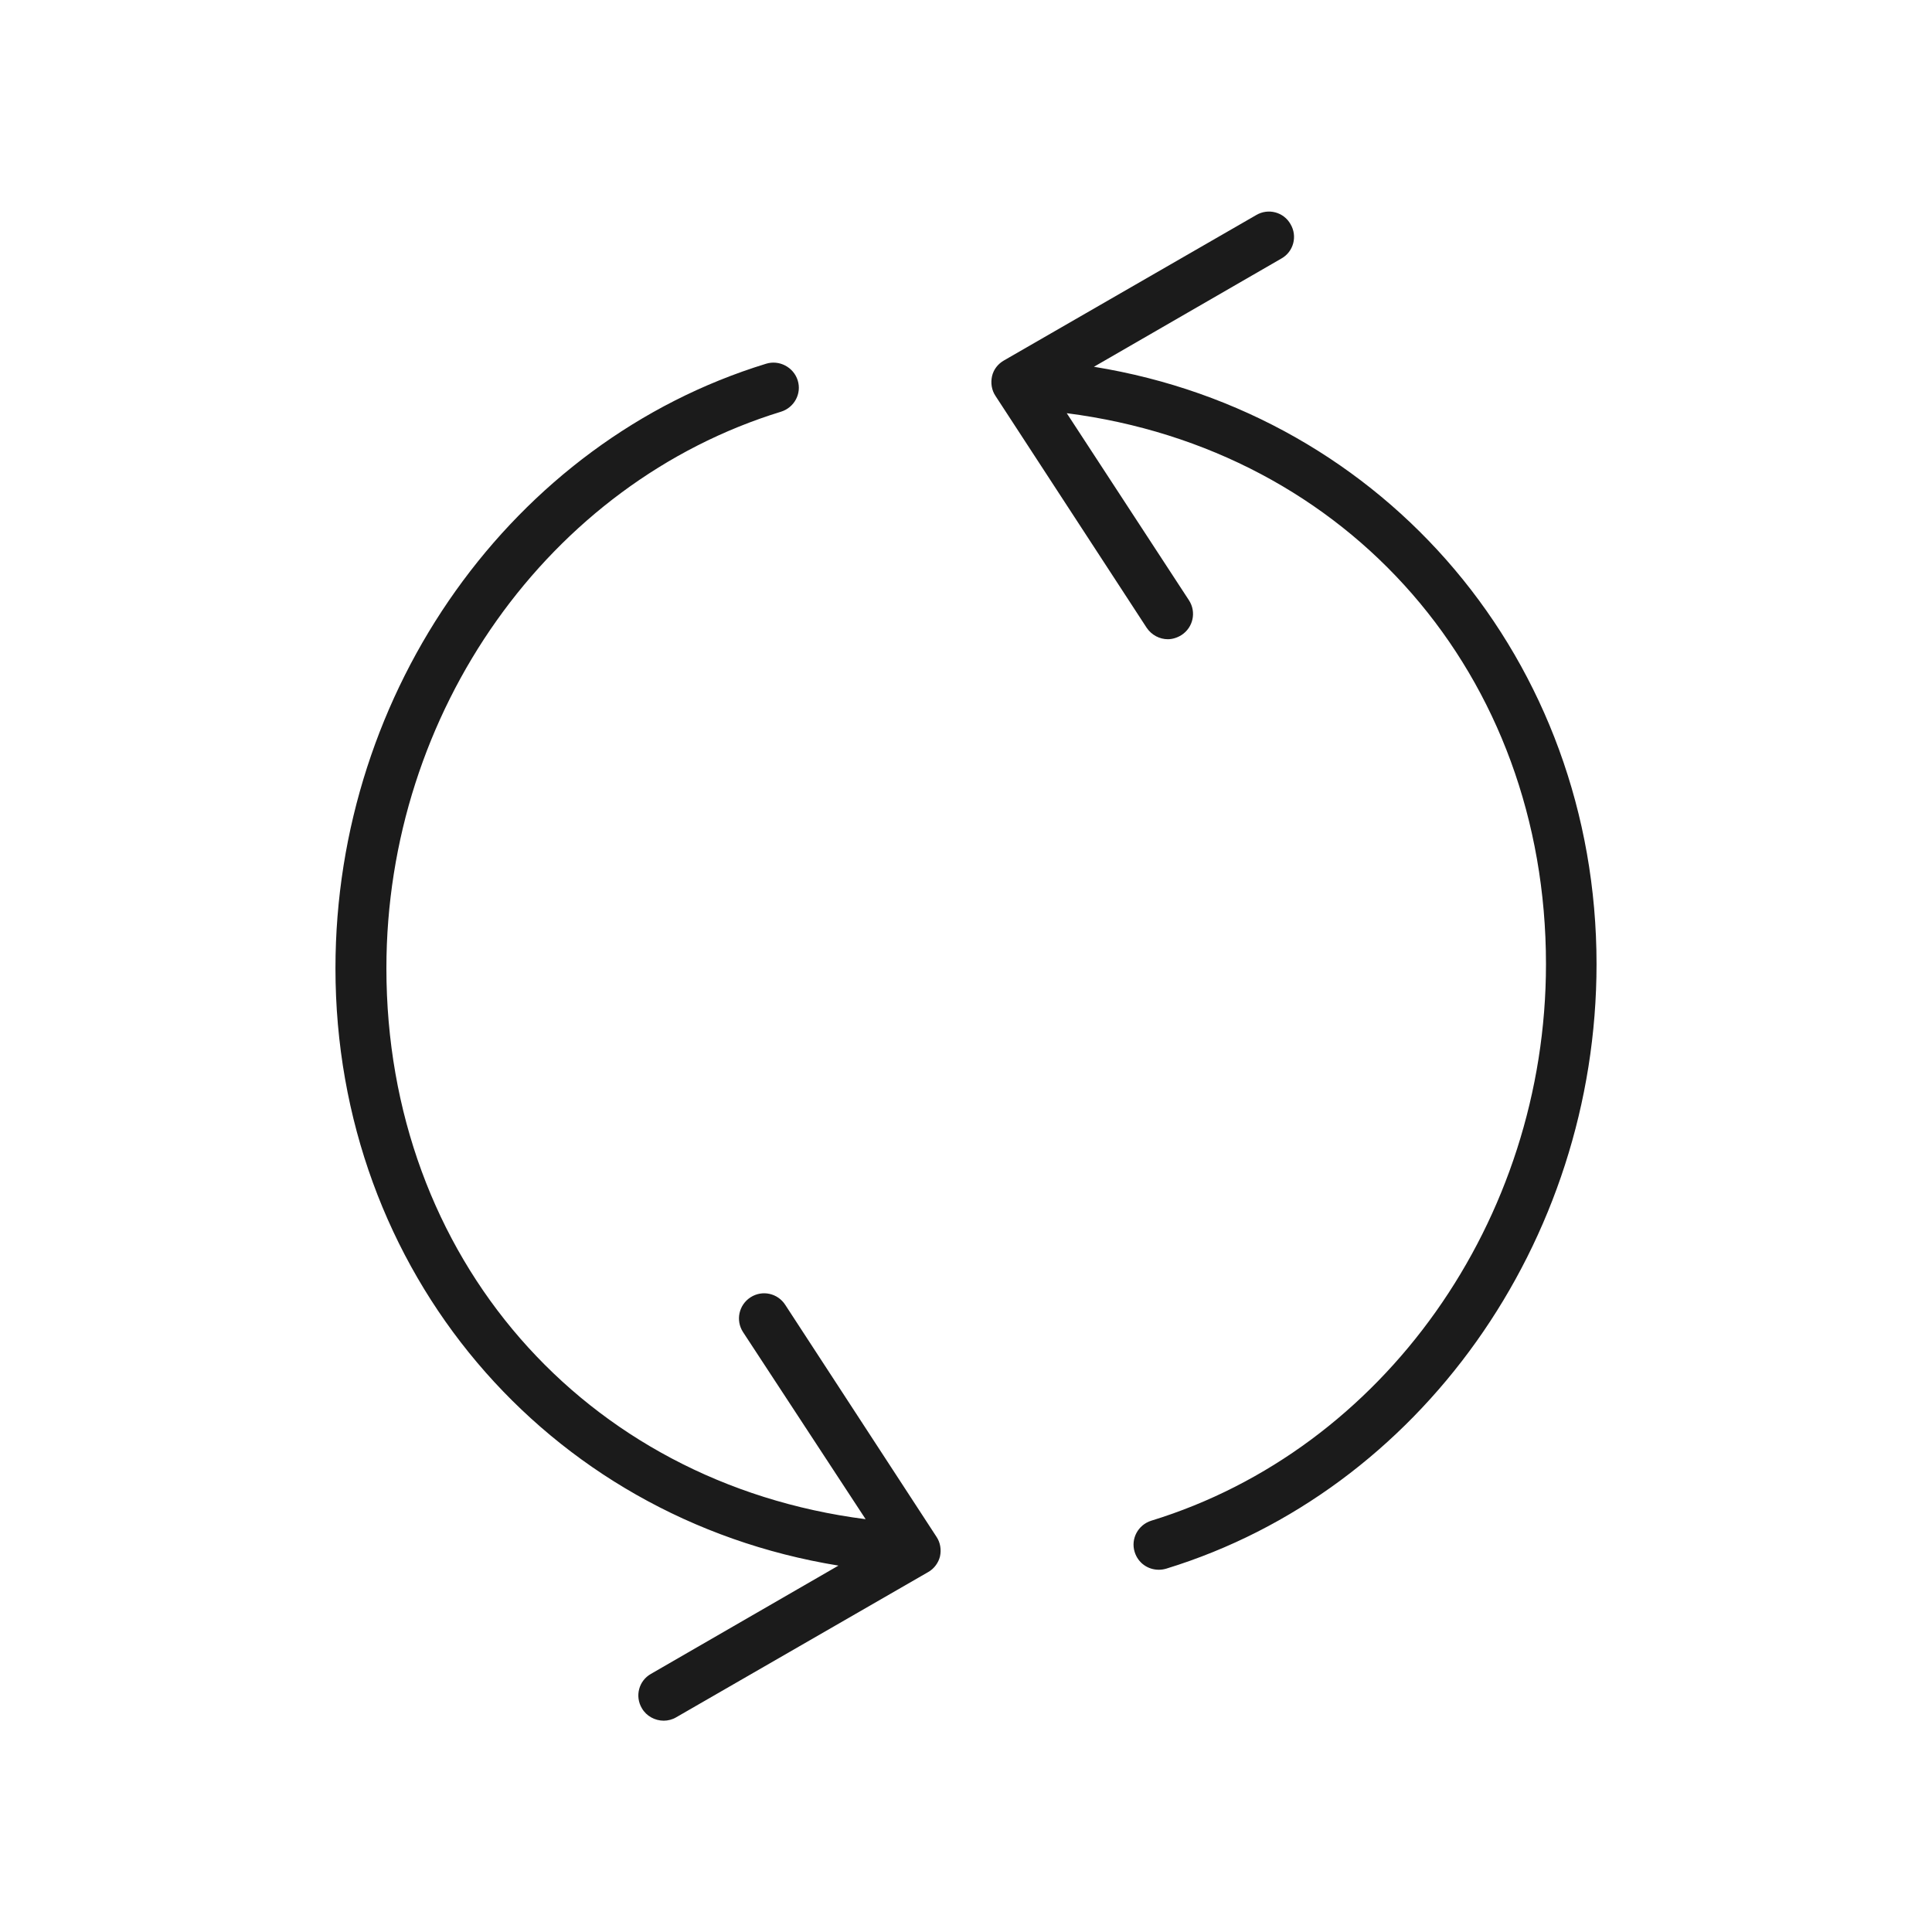
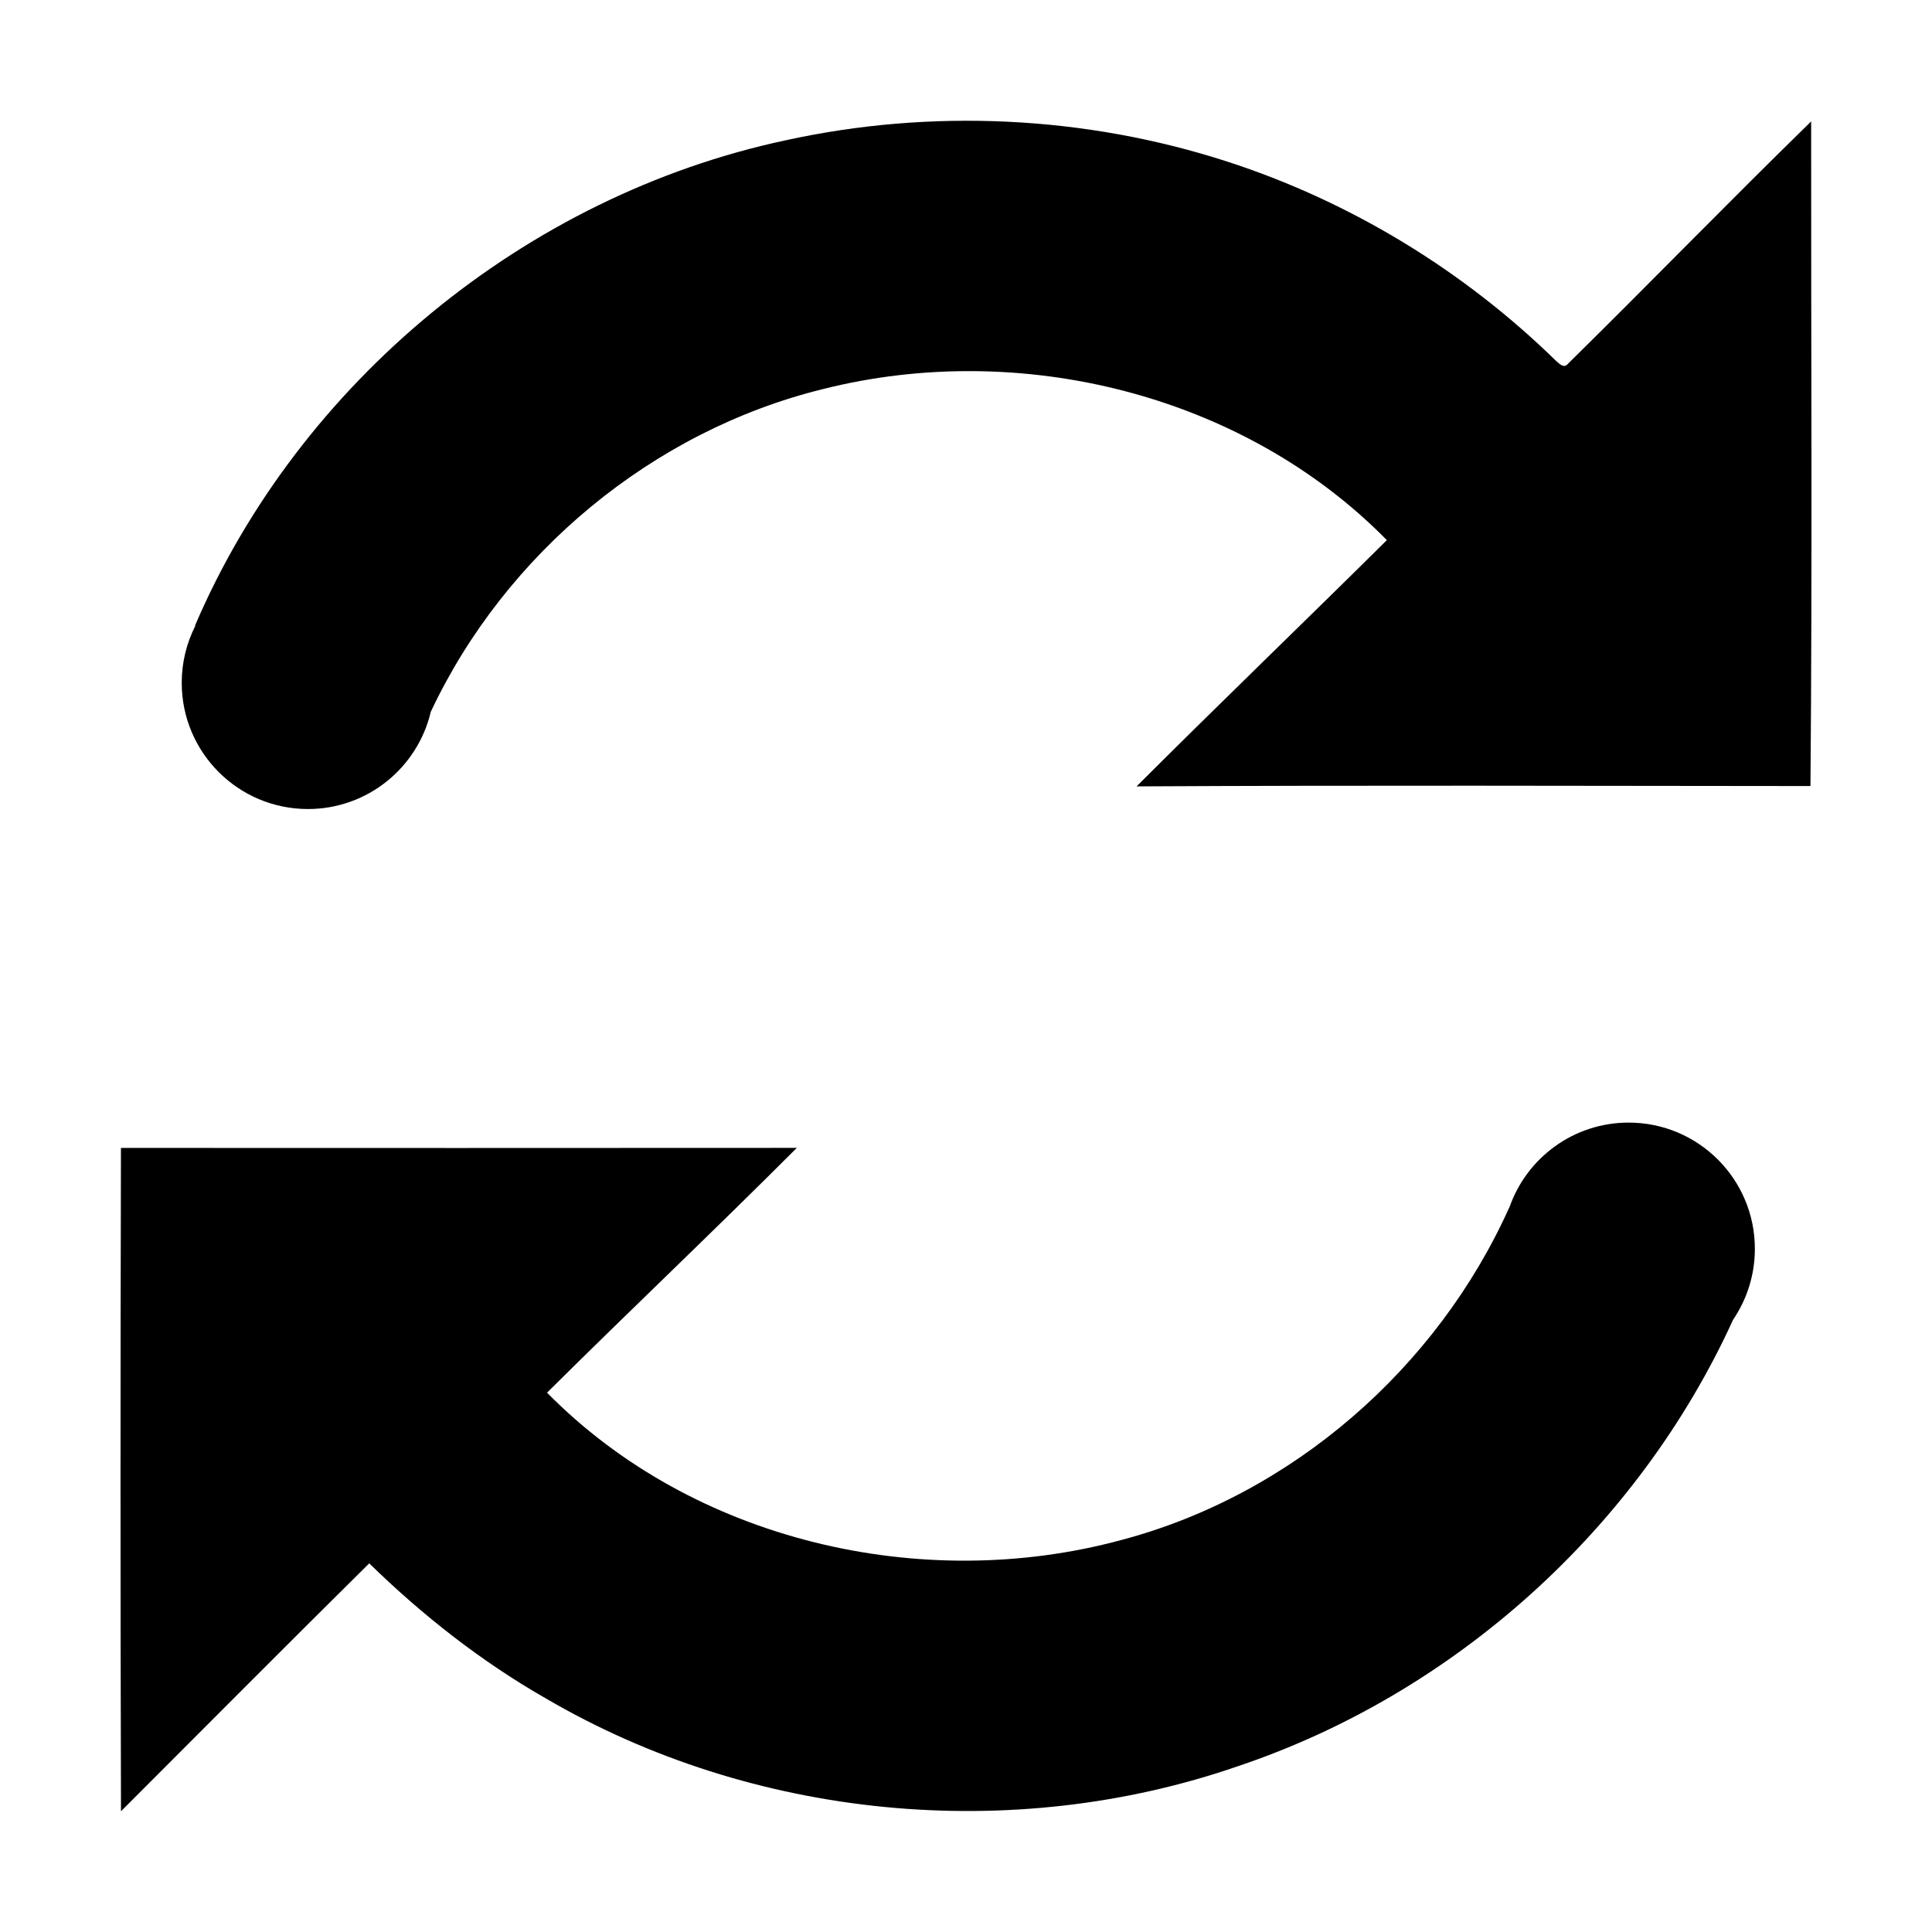
- <svg xmlns="http://www.w3.org/2000/svg" version="1.1" id="Layer_1" x="0px" y="0px" viewBox="0 0 512 512" style="enable-background:new 0 0 512 512;" xml:space="preserve">
-   <style type="text/css">
- 	.st0{fill-rule:evenodd;clip-rule:evenodd;fill:#1B1B1B;}
- </style>
-   <path class="st0" d="M423.1,255.5c0,73.7-46.9,139.6-114,160.2c-0.7,0.2-1.3,0.3-2,0.3c-2.9,0-5.5-1.8-6.4-4.7  c-1.1-3.5,0.9-7.2,4.4-8.3c61.6-18.9,104.6-79.6,104.6-147.5c0-76.5-52.2-136.4-127-146l32.4,49.6c2,3.1,1.1,7.2-2,9.2  c-1.1,0.7-2.4,1.1-3.6,1.1c-2.2,0-4.3-1.1-5.6-3l-40.1-61.5c-1-1.5-1.3-3.4-0.9-5.2c0.4-1.8,1.6-3.3,3.2-4.2l66.8-38.5  c3.2-1.9,7.3-0.8,9.1,2.4c1.9,3.2,0.8,7.3-2.4,9.1l-49.7,28.7C367.3,109.7,423.1,175.3,423.1,255.5z M246,416.6l-66.8,38.5  c-1,0.6-2.2,0.9-3.3,0.9c-2.3,0-4.6-1.2-5.8-3.3c-1.9-3.2-0.8-7.3,2.4-9.1l49.7-28.7c-77.6-12.6-133.3-78.1-133.3-158.3  c0-73.7,46.9-139.6,114.1-160.2c3.5-1.1,7.3,0.9,8.4,4.4c1.1,3.5-0.9,7.2-4.4,8.3c-61.6,18.9-104.6,79.6-104.6,147.5  c0,76.5,52.2,136.4,127,146L196.9,353c-2-3.1-1.1-7.2,2-9.2c3.1-2,7.2-1.1,9.2,2l40.1,61.5c1,1.5,1.3,3.4,0.9,5.2  C248.7,414.1,247.6,415.7,246,416.6z" />
+ <svg xmlns="http://www.w3.org/2000/svg" version="1.1" id="Layer_1" x="0px" y="0px" width="512px" height="512px" viewBox="0 0 512 512" enable-background="new 0 0 512 512" xml:space="preserve">
+   <g>
+     <path d="M479.971,32.18c-21.72,21.211-42.89,43-64.52,64.301c-1.05,1.23-2.26-0.16-3.09-0.85   c-24.511-23.98-54.58-42.281-87.221-52.84c-37.6-12.16-78.449-14.07-117.029-5.59c-68.67,14.67-128.811,64.059-156.44,128.609   c0.031,0.014,0.062,0.025,0.093,0.039c-2.3,4.537-3.605,9.666-3.605,15.1c0,18.475,14.977,33.451,33.451,33.451   c15.831,0,29.084-11.002,32.555-25.773c19.757-41.979,58.832-74.445,103.967-85.527c52.2-13.17,111.37,1.33,149.4,40.041   c-22.03,21.83-44.391,43.34-66.33,65.26c59.52-0.32,119.06-0.141,178.59-0.09C480.291,149.611,479.931,90.891,479.971,32.18z" />
+     <path d="M431.609,297.5c-14.62,0-27.041,9.383-31.591,22.453c-0.009-0.004-0.019-0.008-0.027-0.012   c-19.11,42.59-57.57,76.219-102.84,88.18c-52.799,14.311-113.45,0.299-152.179-39.051c21.92-21.76,44.369-43.01,66.189-64.869   c-59.7,0.049-119.41,0.029-179.11,0.01c-0.14,58.6-0.159,117.189,0.011,175.789c21.92-21.91,43.75-43.91,65.79-65.699   c14.109,13.789,29.76,26.07,46.92,35.869c54.739,31.971,123.399,38.602,183.299,17.891   c57.477-19.297,106.073-63.178,131.212-118.318c3.645-5.357,5.776-11.824,5.776-18.793C465.06,312.477,450.083,297.5,431.609,297.5   z" />
+   </g>
</svg>
